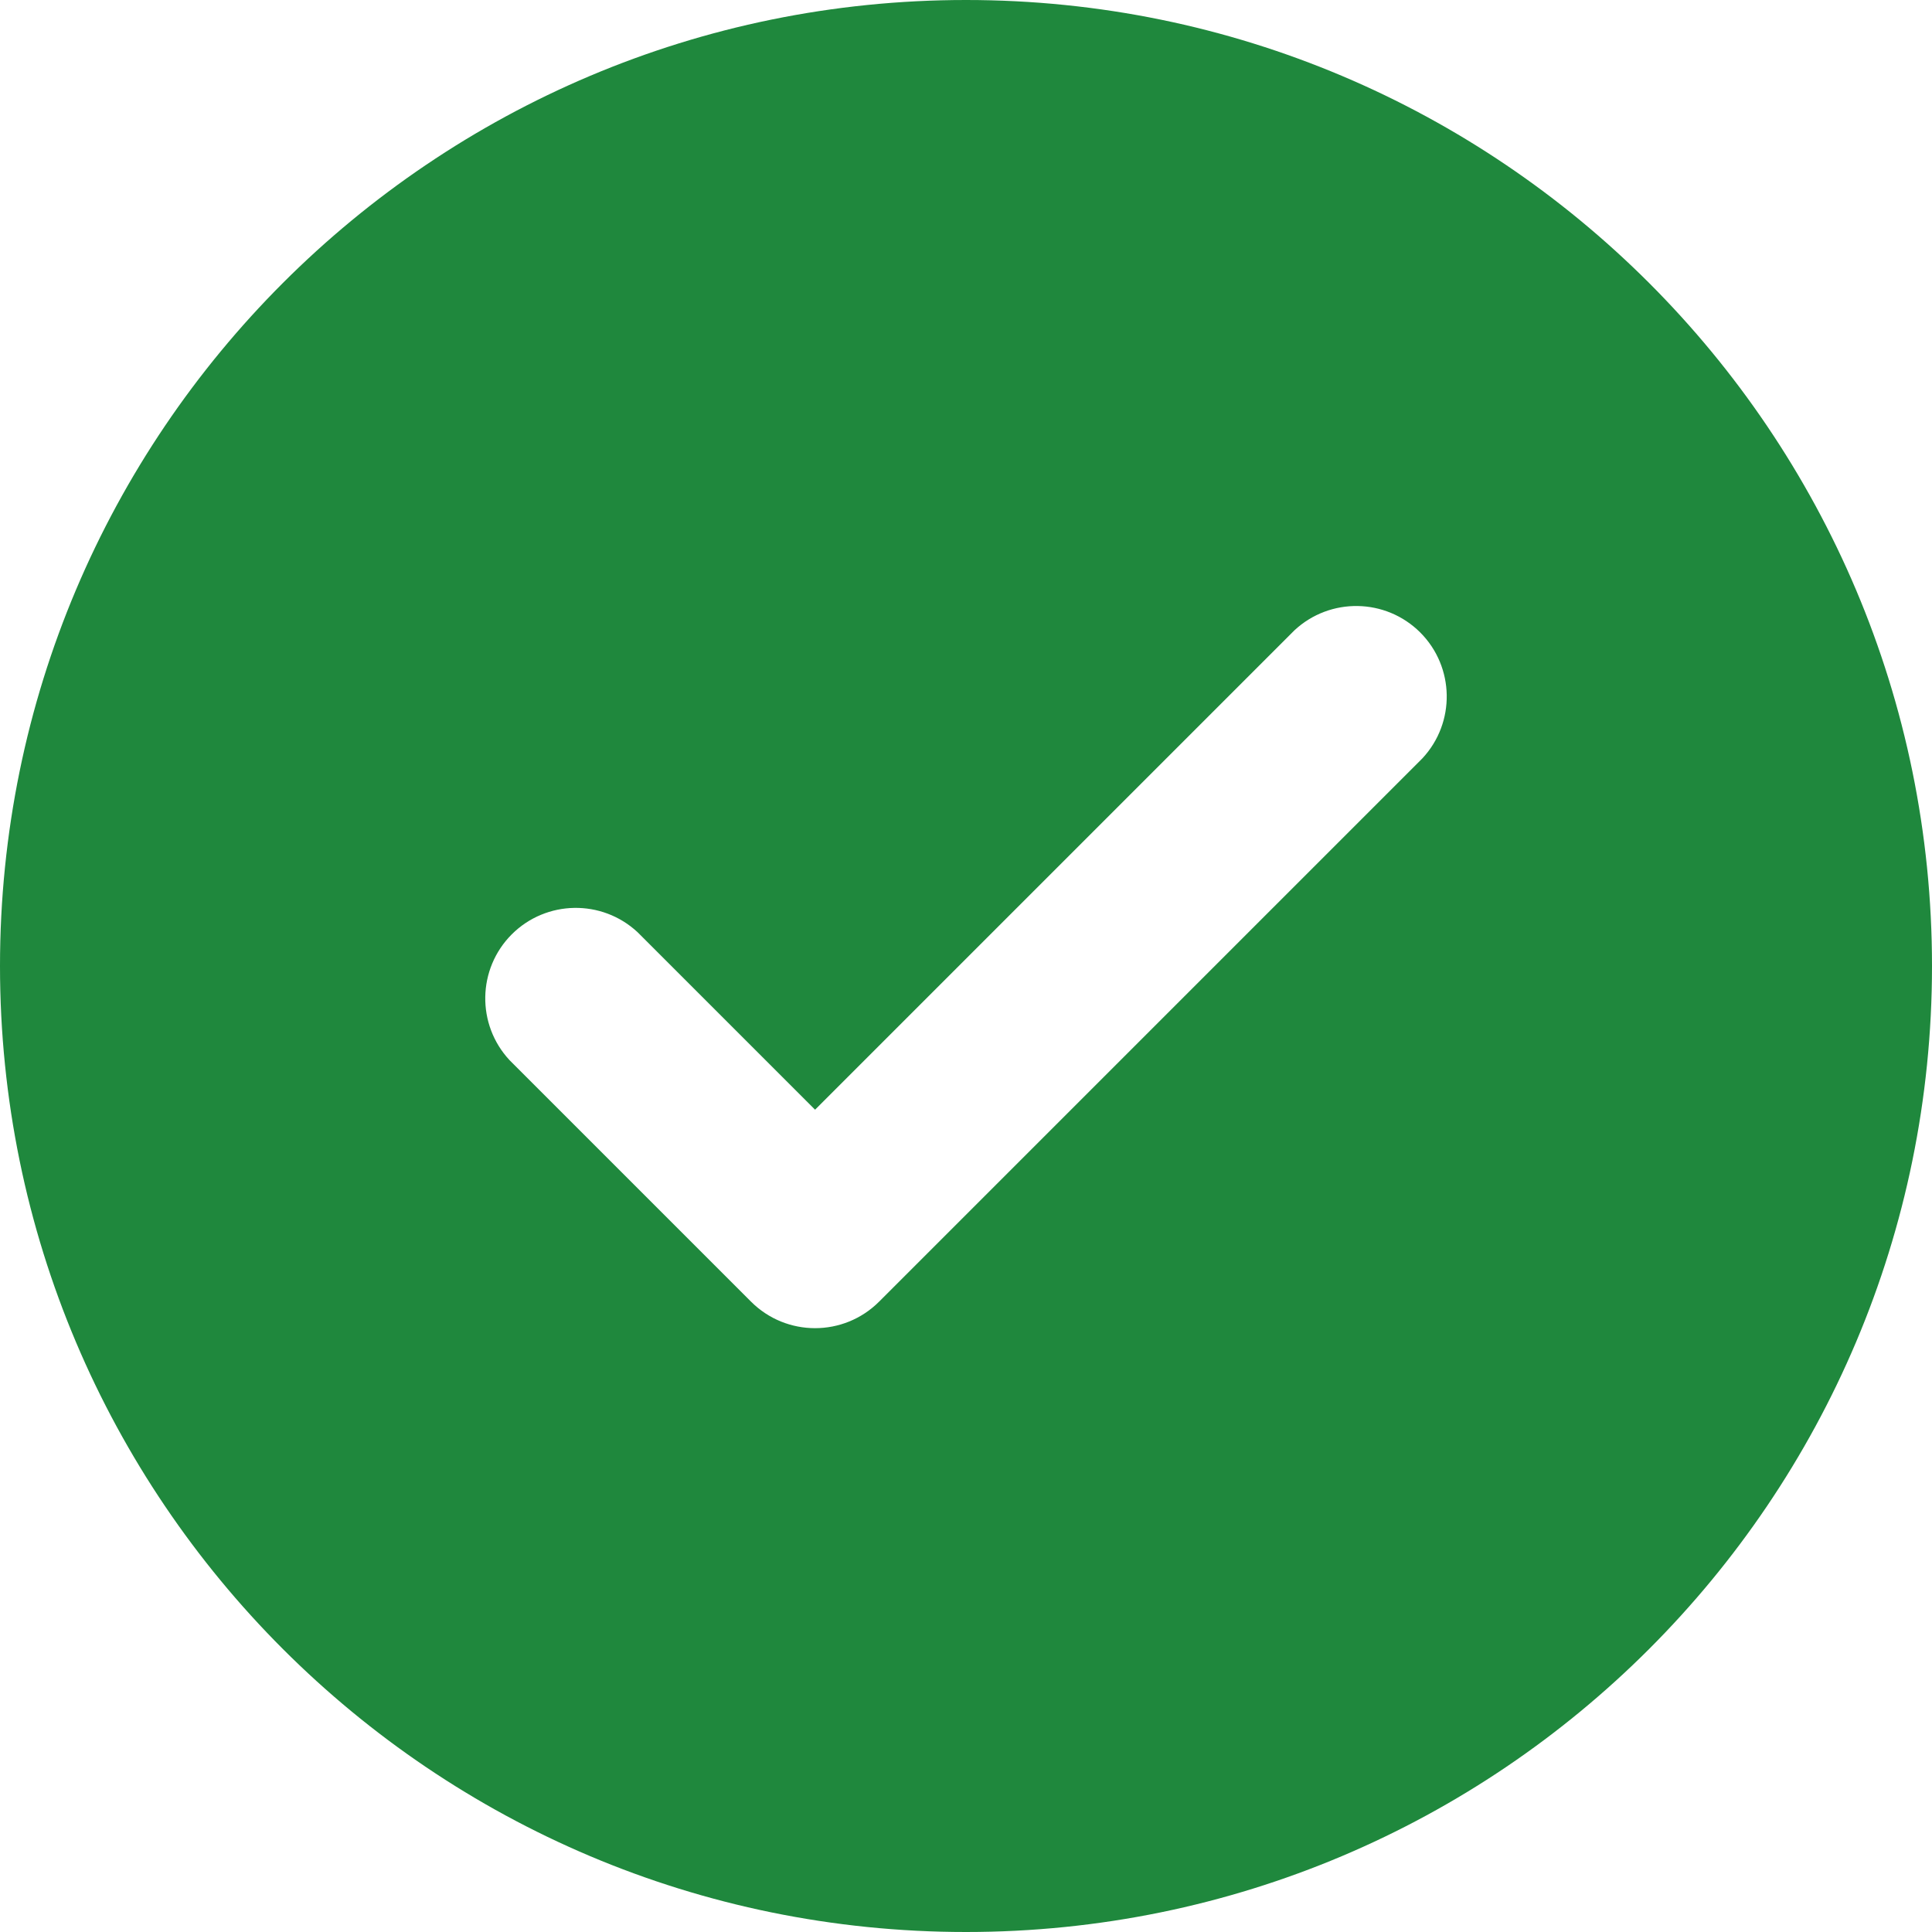
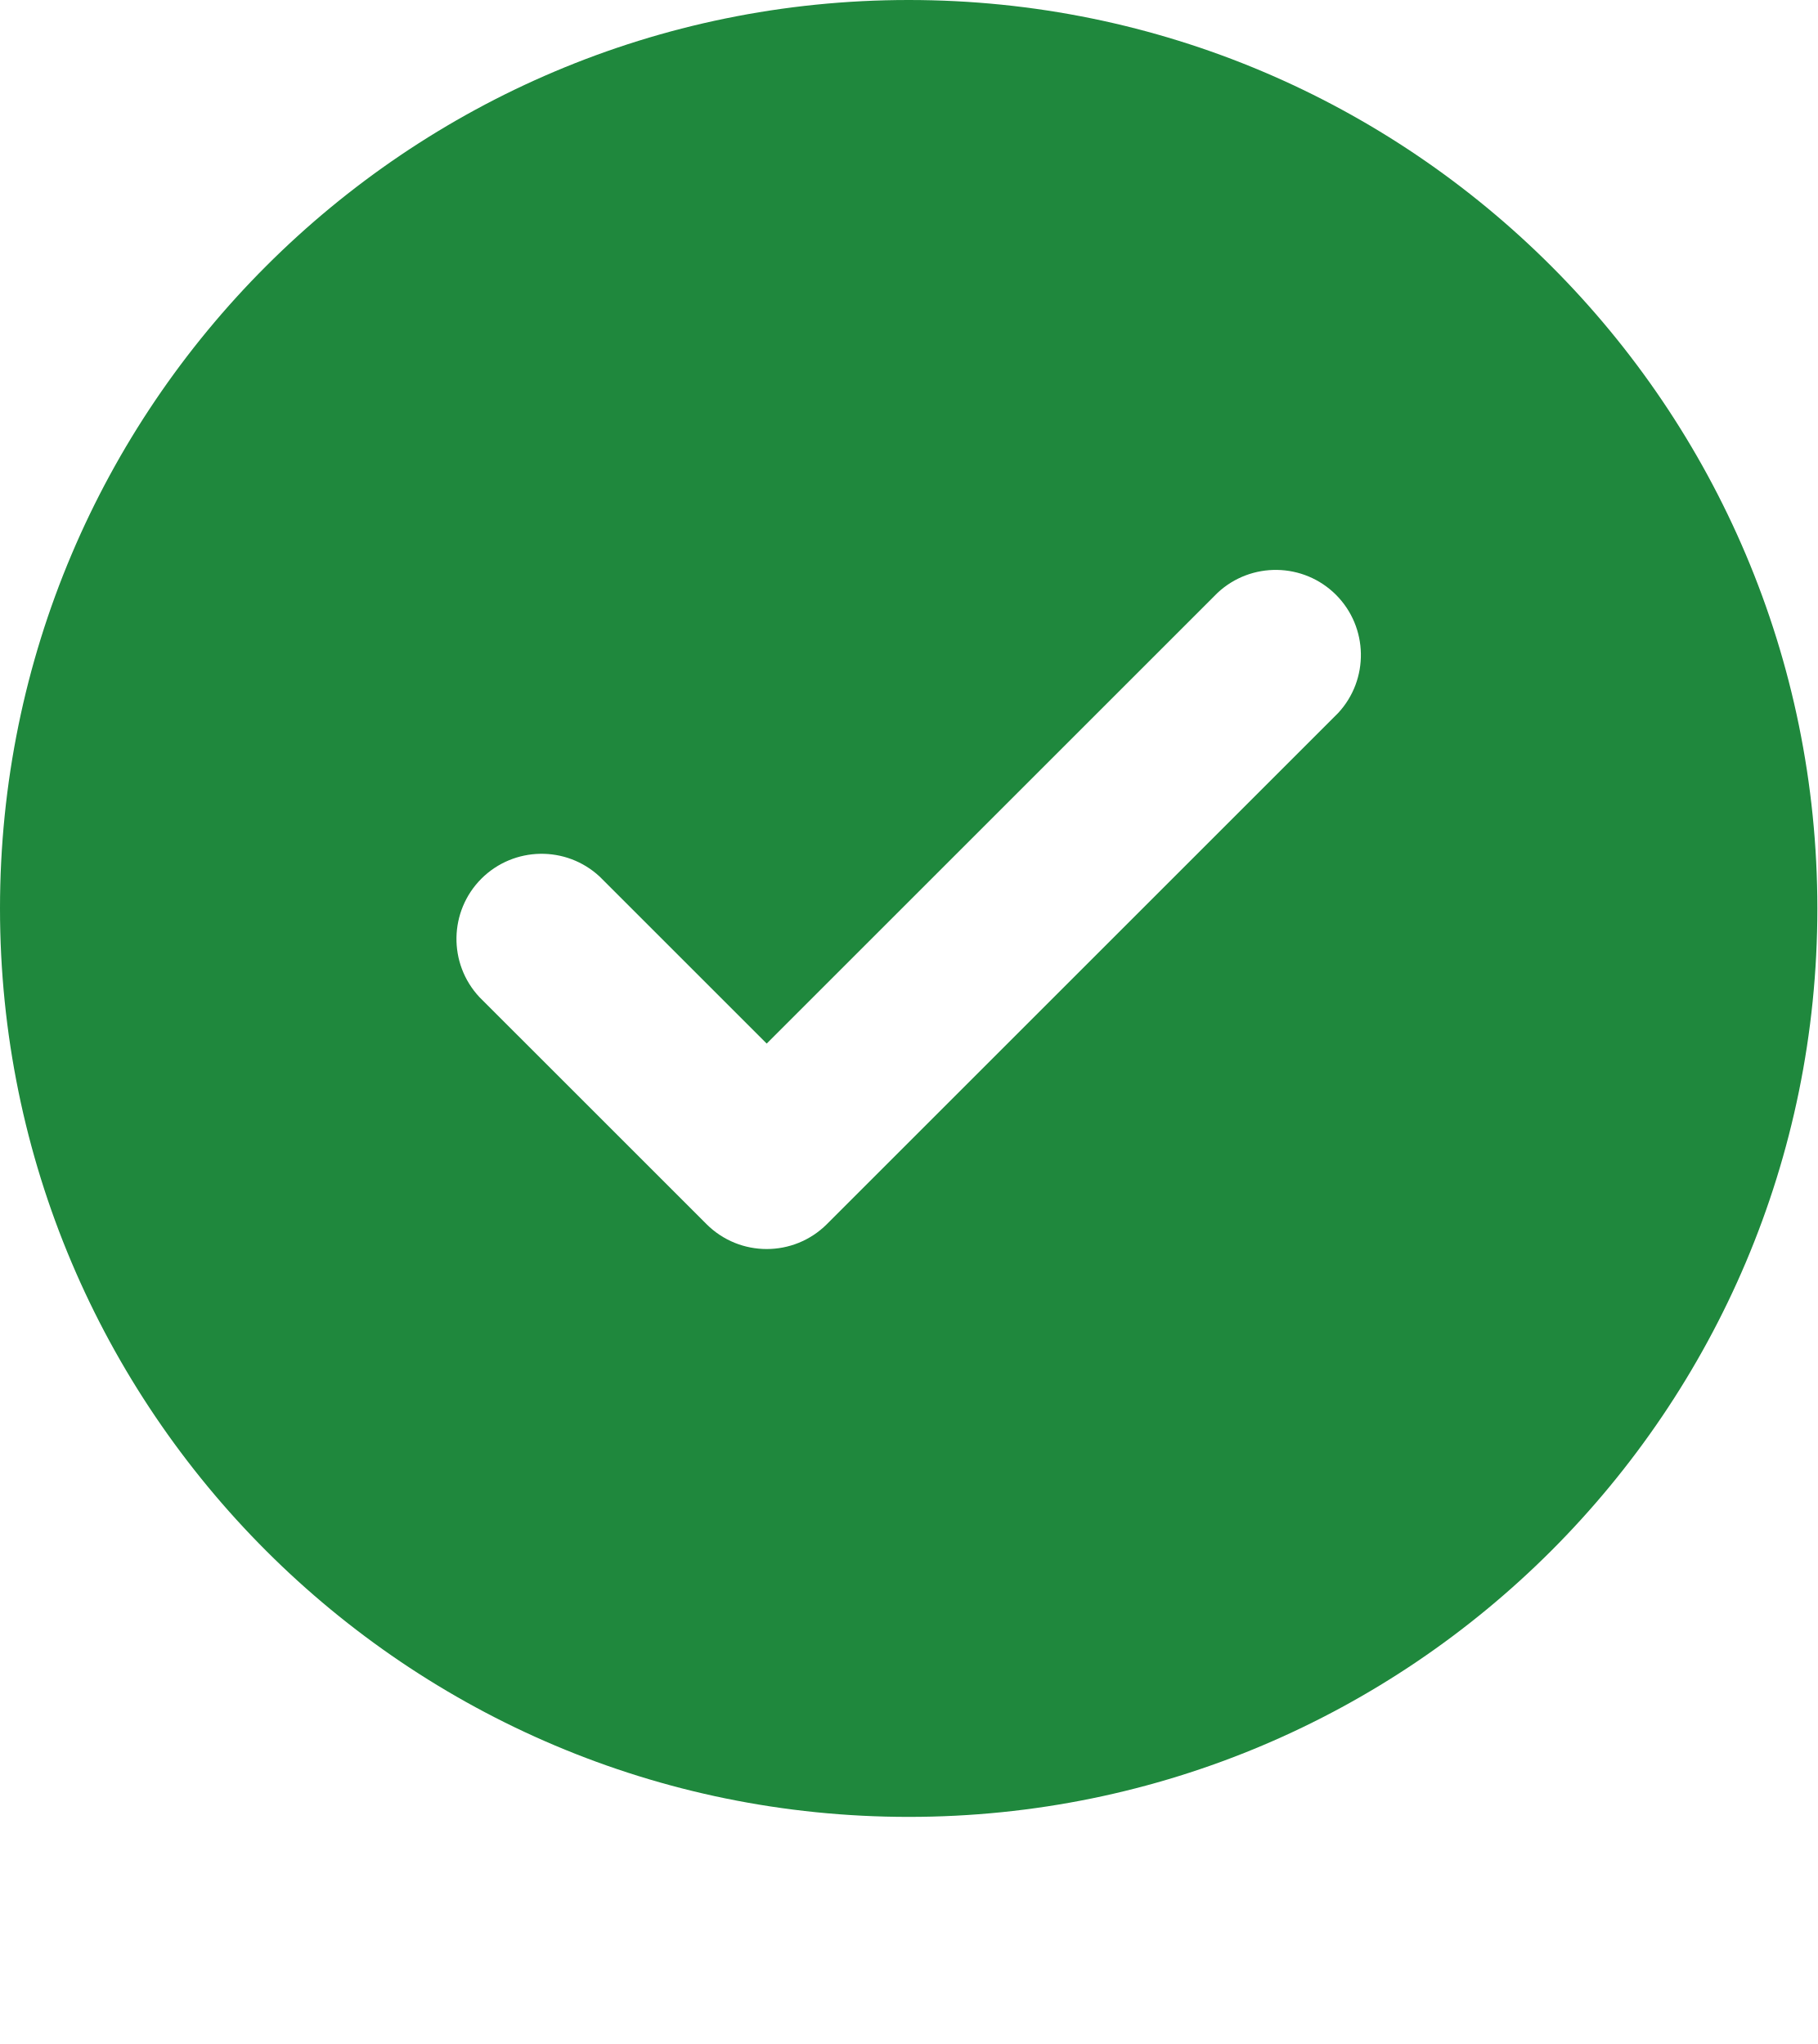
- <svg xmlns="http://www.w3.org/2000/svg" width="16" height="16" viewBox="0 0 16 16">
+ <svg xmlns="http://www.w3.org/2000/svg" width="16" height="18" viewBox="0 0 16 18">
  <style>path{fill:#1f883d}@media (prefers-color-scheme:dark){path{fill:#3fb950}}</style>
  <path d="M8 16A8 8 0 1 1 8 0a8 8 0 0 1 0 16Zm3.78-9.72a.751.751 0 0 0-.018-1.042.751.751 0 0 0-1.042-.018L6.75 9.19 5.28 7.72a.751.751 0 0 0-1.042.018.751.751 0 0 0-.018 1.042l2 2a.75.75 0 0 0 1.06 0Z" />
</svg>
